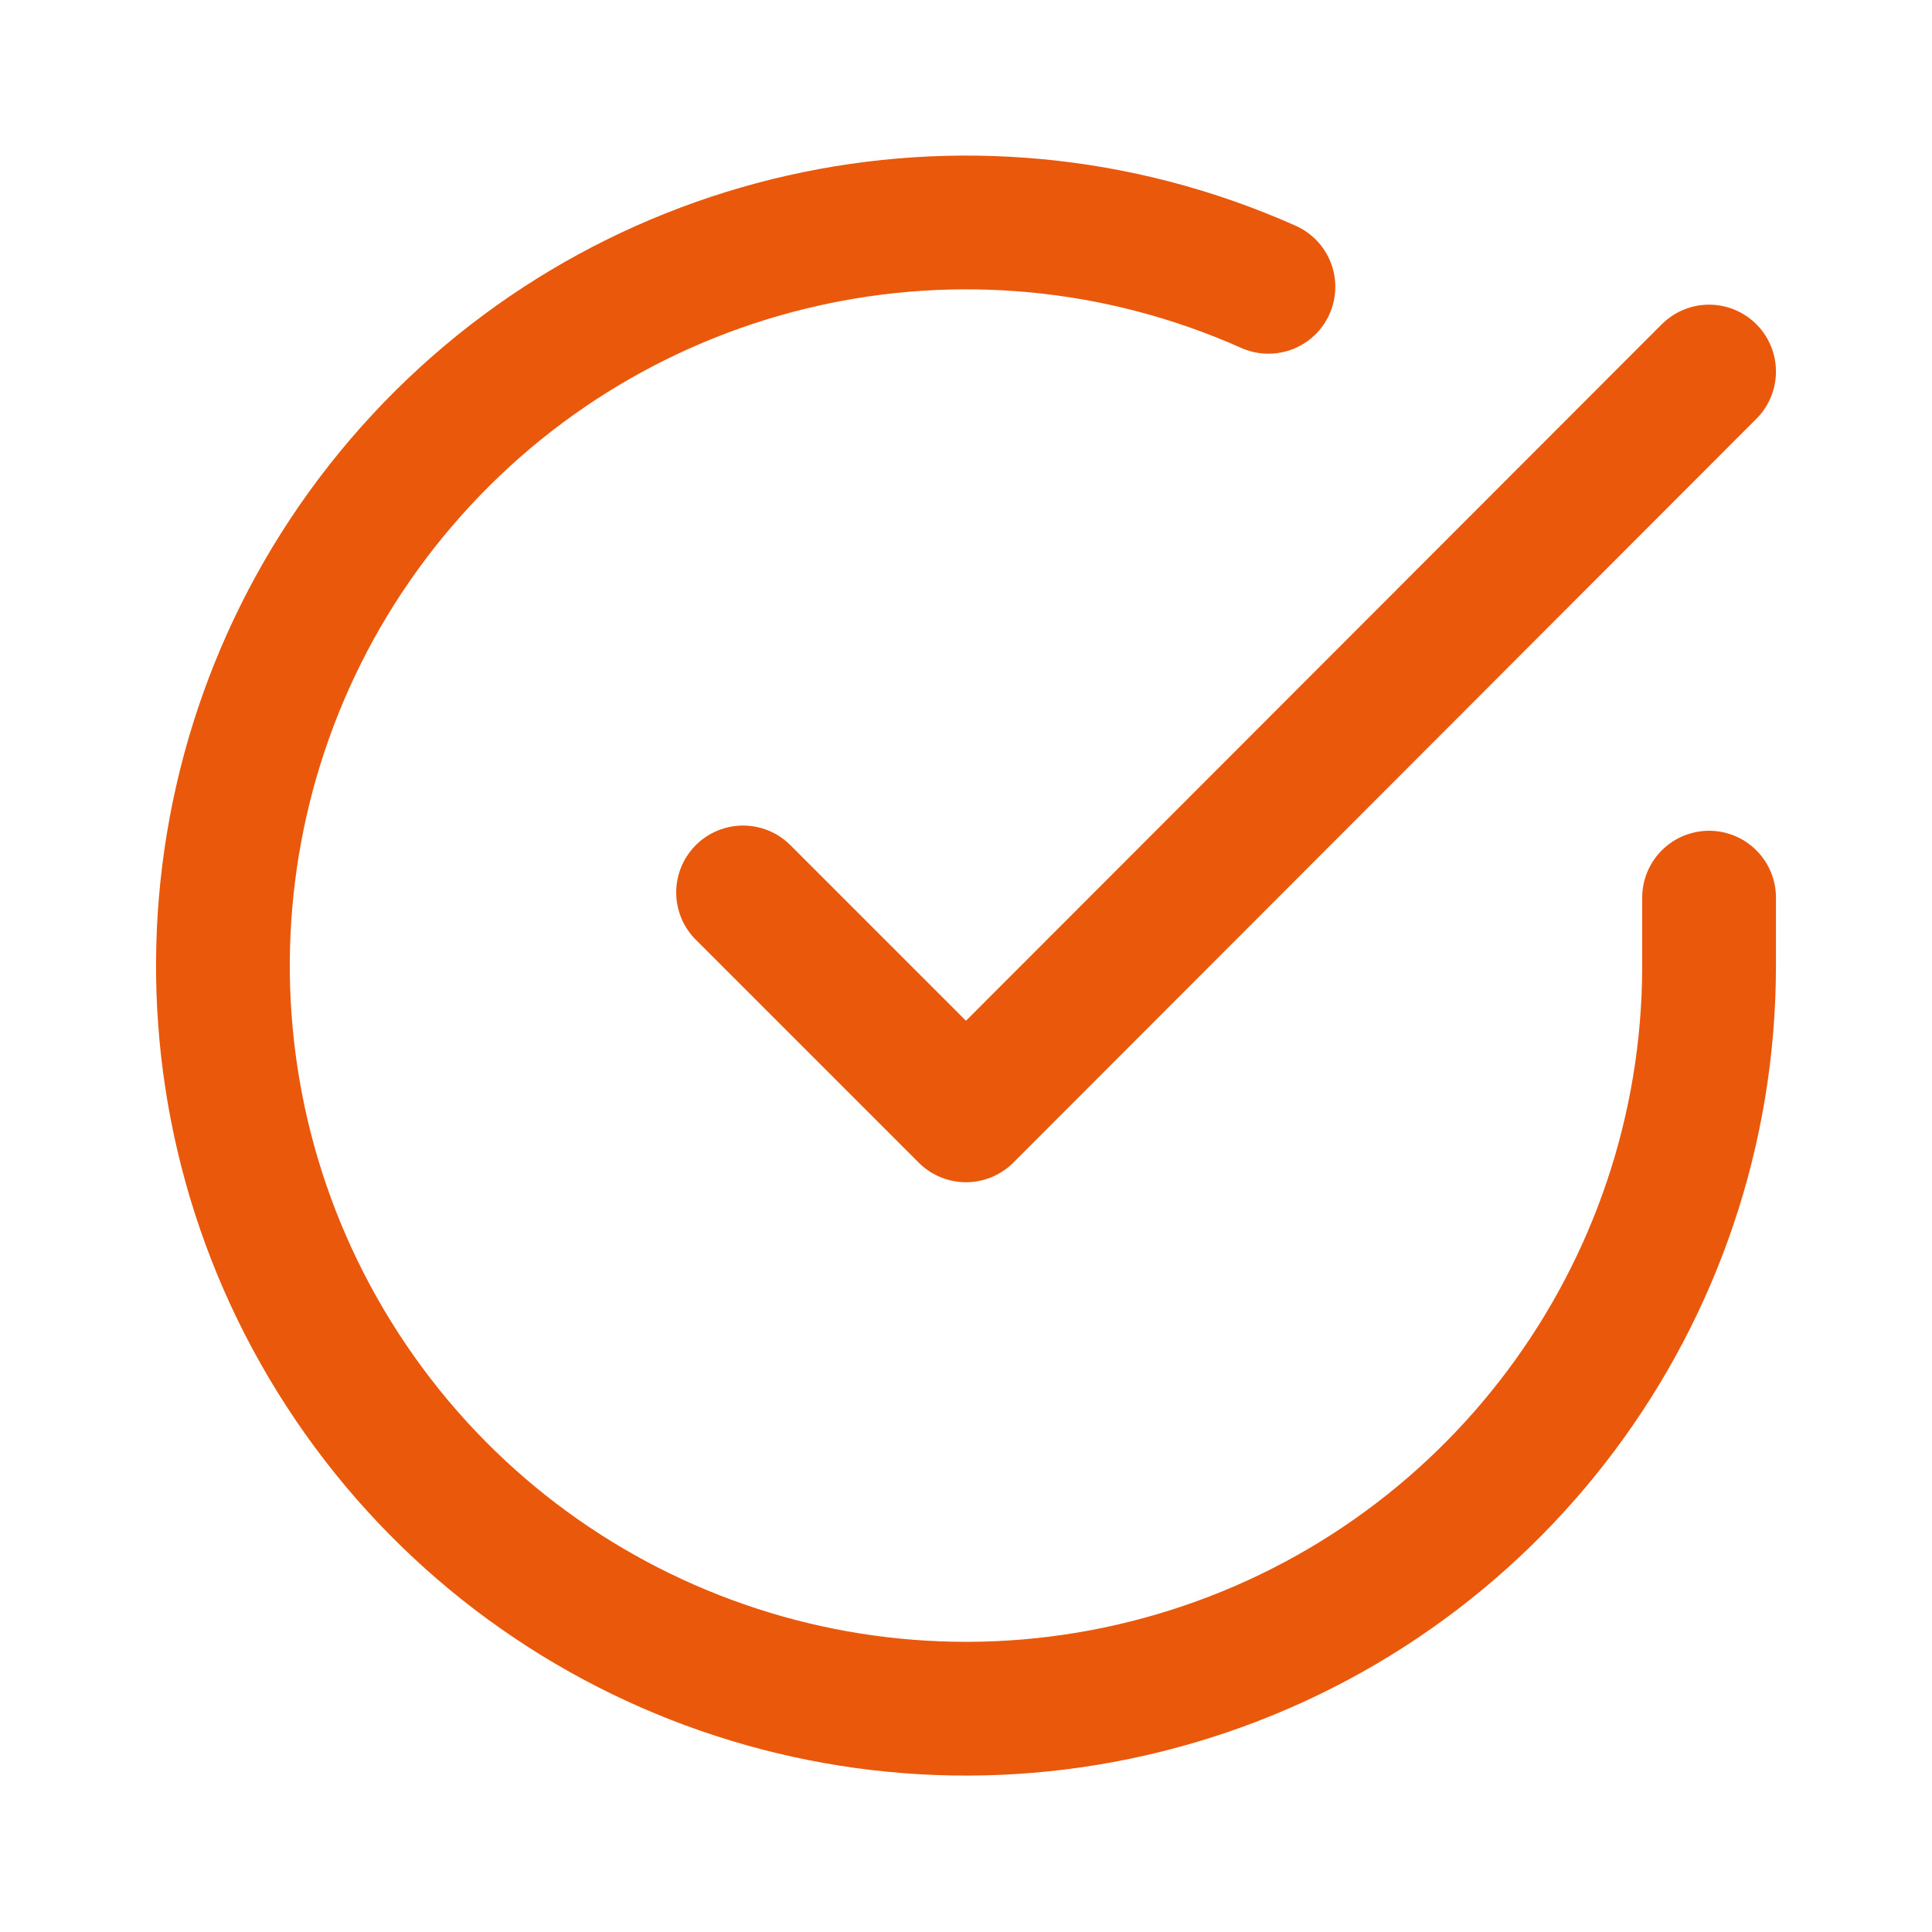
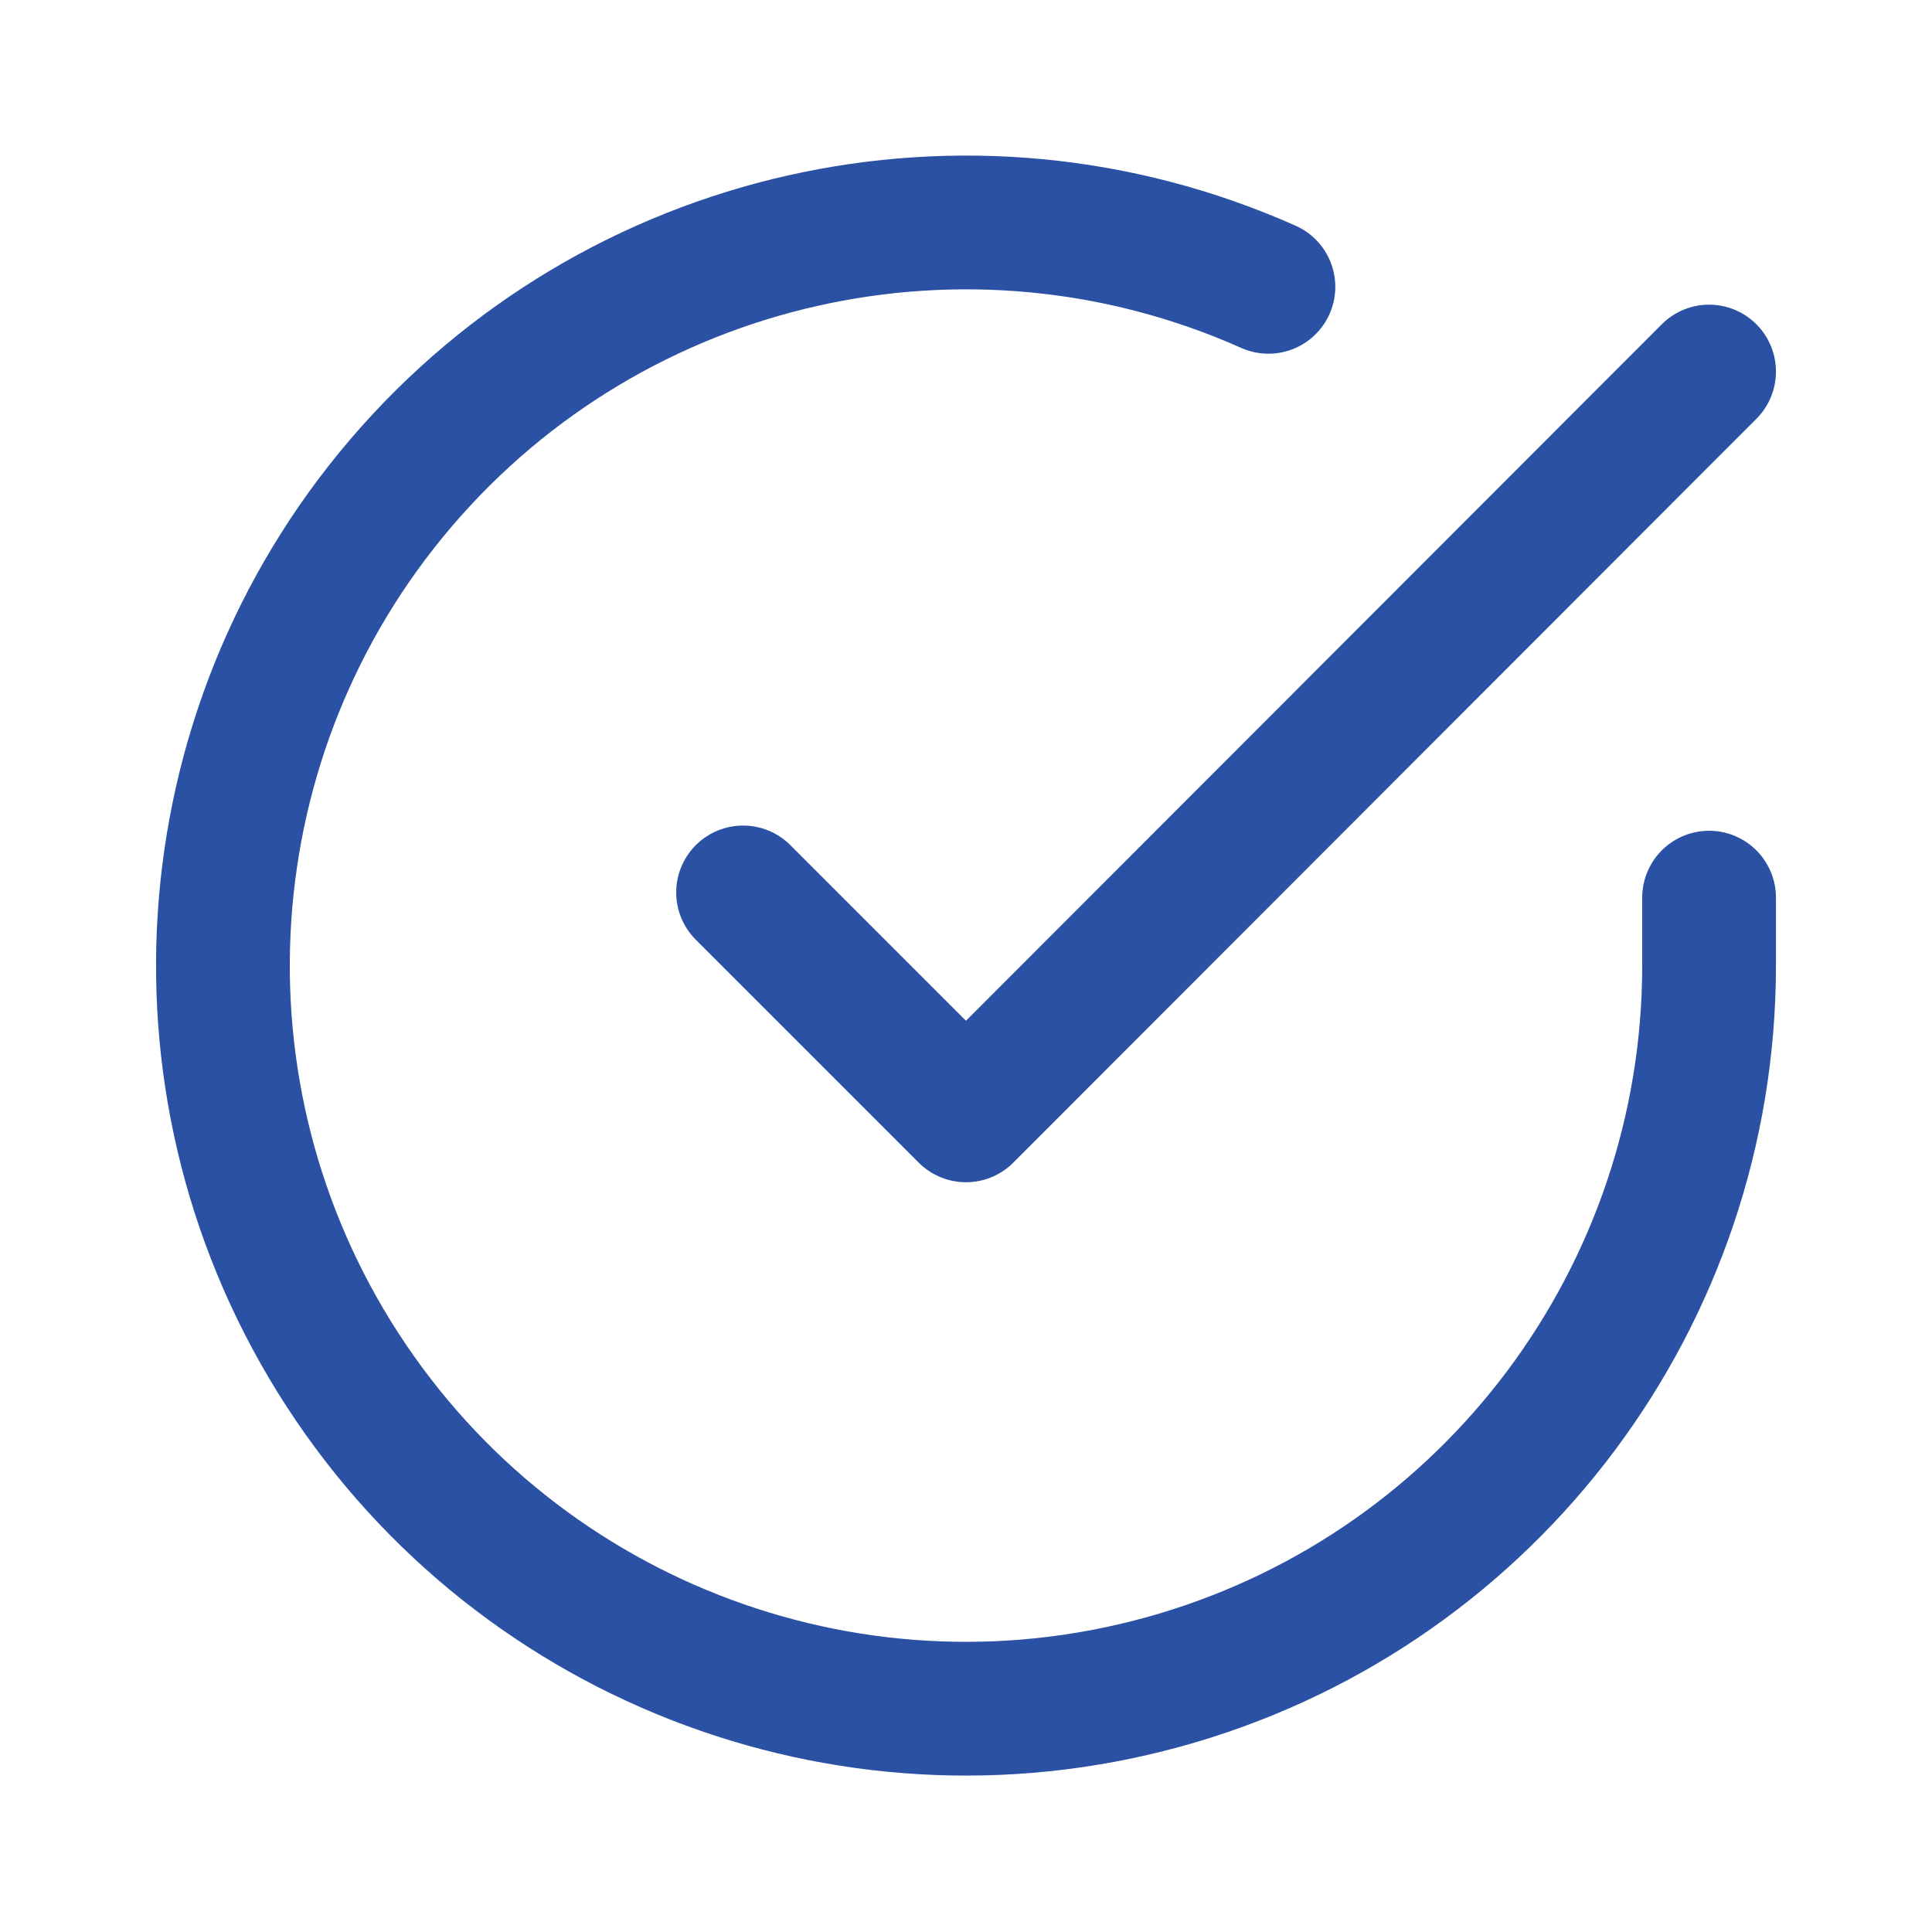
- <svg xmlns="http://www.w3.org/2000/svg" width="256" height="256" viewBox="-1 -1 26 26" fill="none" stroke="#EA580C" stroke-width="1.8" stroke-linecap="round" stroke-linejoin="round">
+ <svg xmlns="http://www.w3.org/2000/svg" width="256" height="256" viewBox="-1 -1 26 26" fill="none" stroke="#2A51A3" stroke-width="1.8" stroke-linecap="round" stroke-linejoin="round">
  <path d="M22 11.08V12a10 10 0 1 1-5.93-9.14" />
  <polyline points="22 4 12 14.01 9 11.01" />
</svg>
